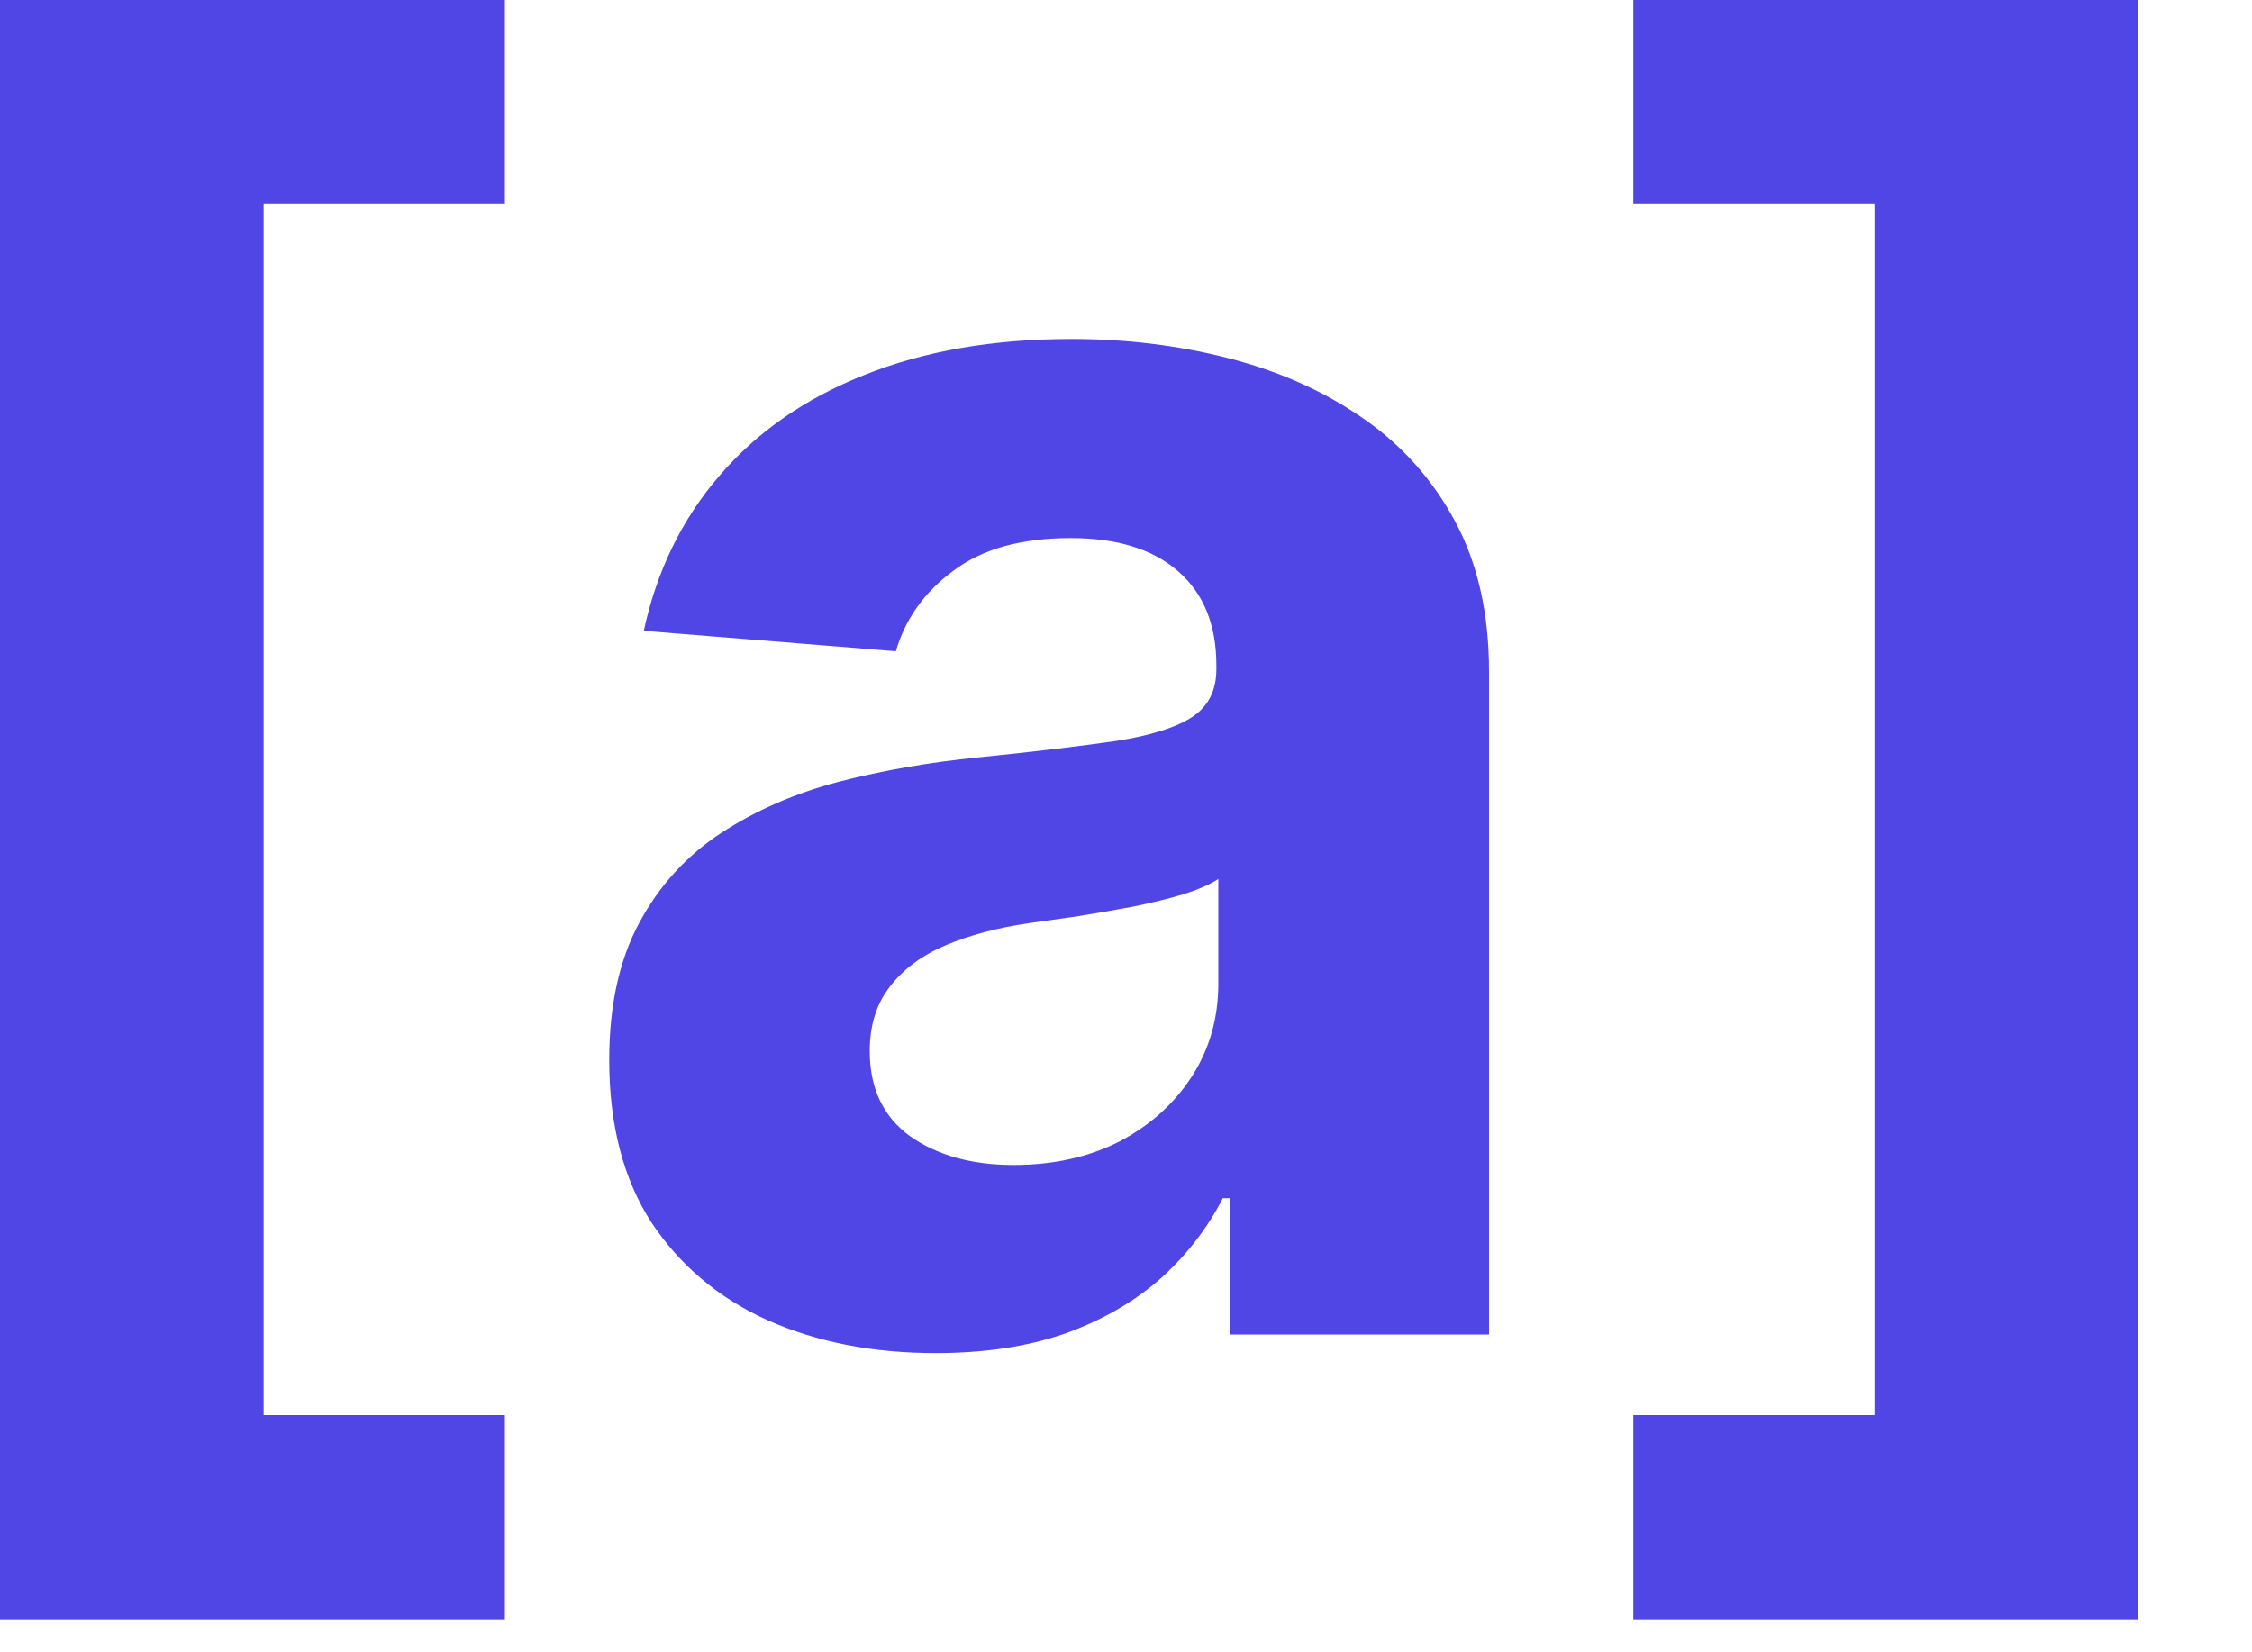
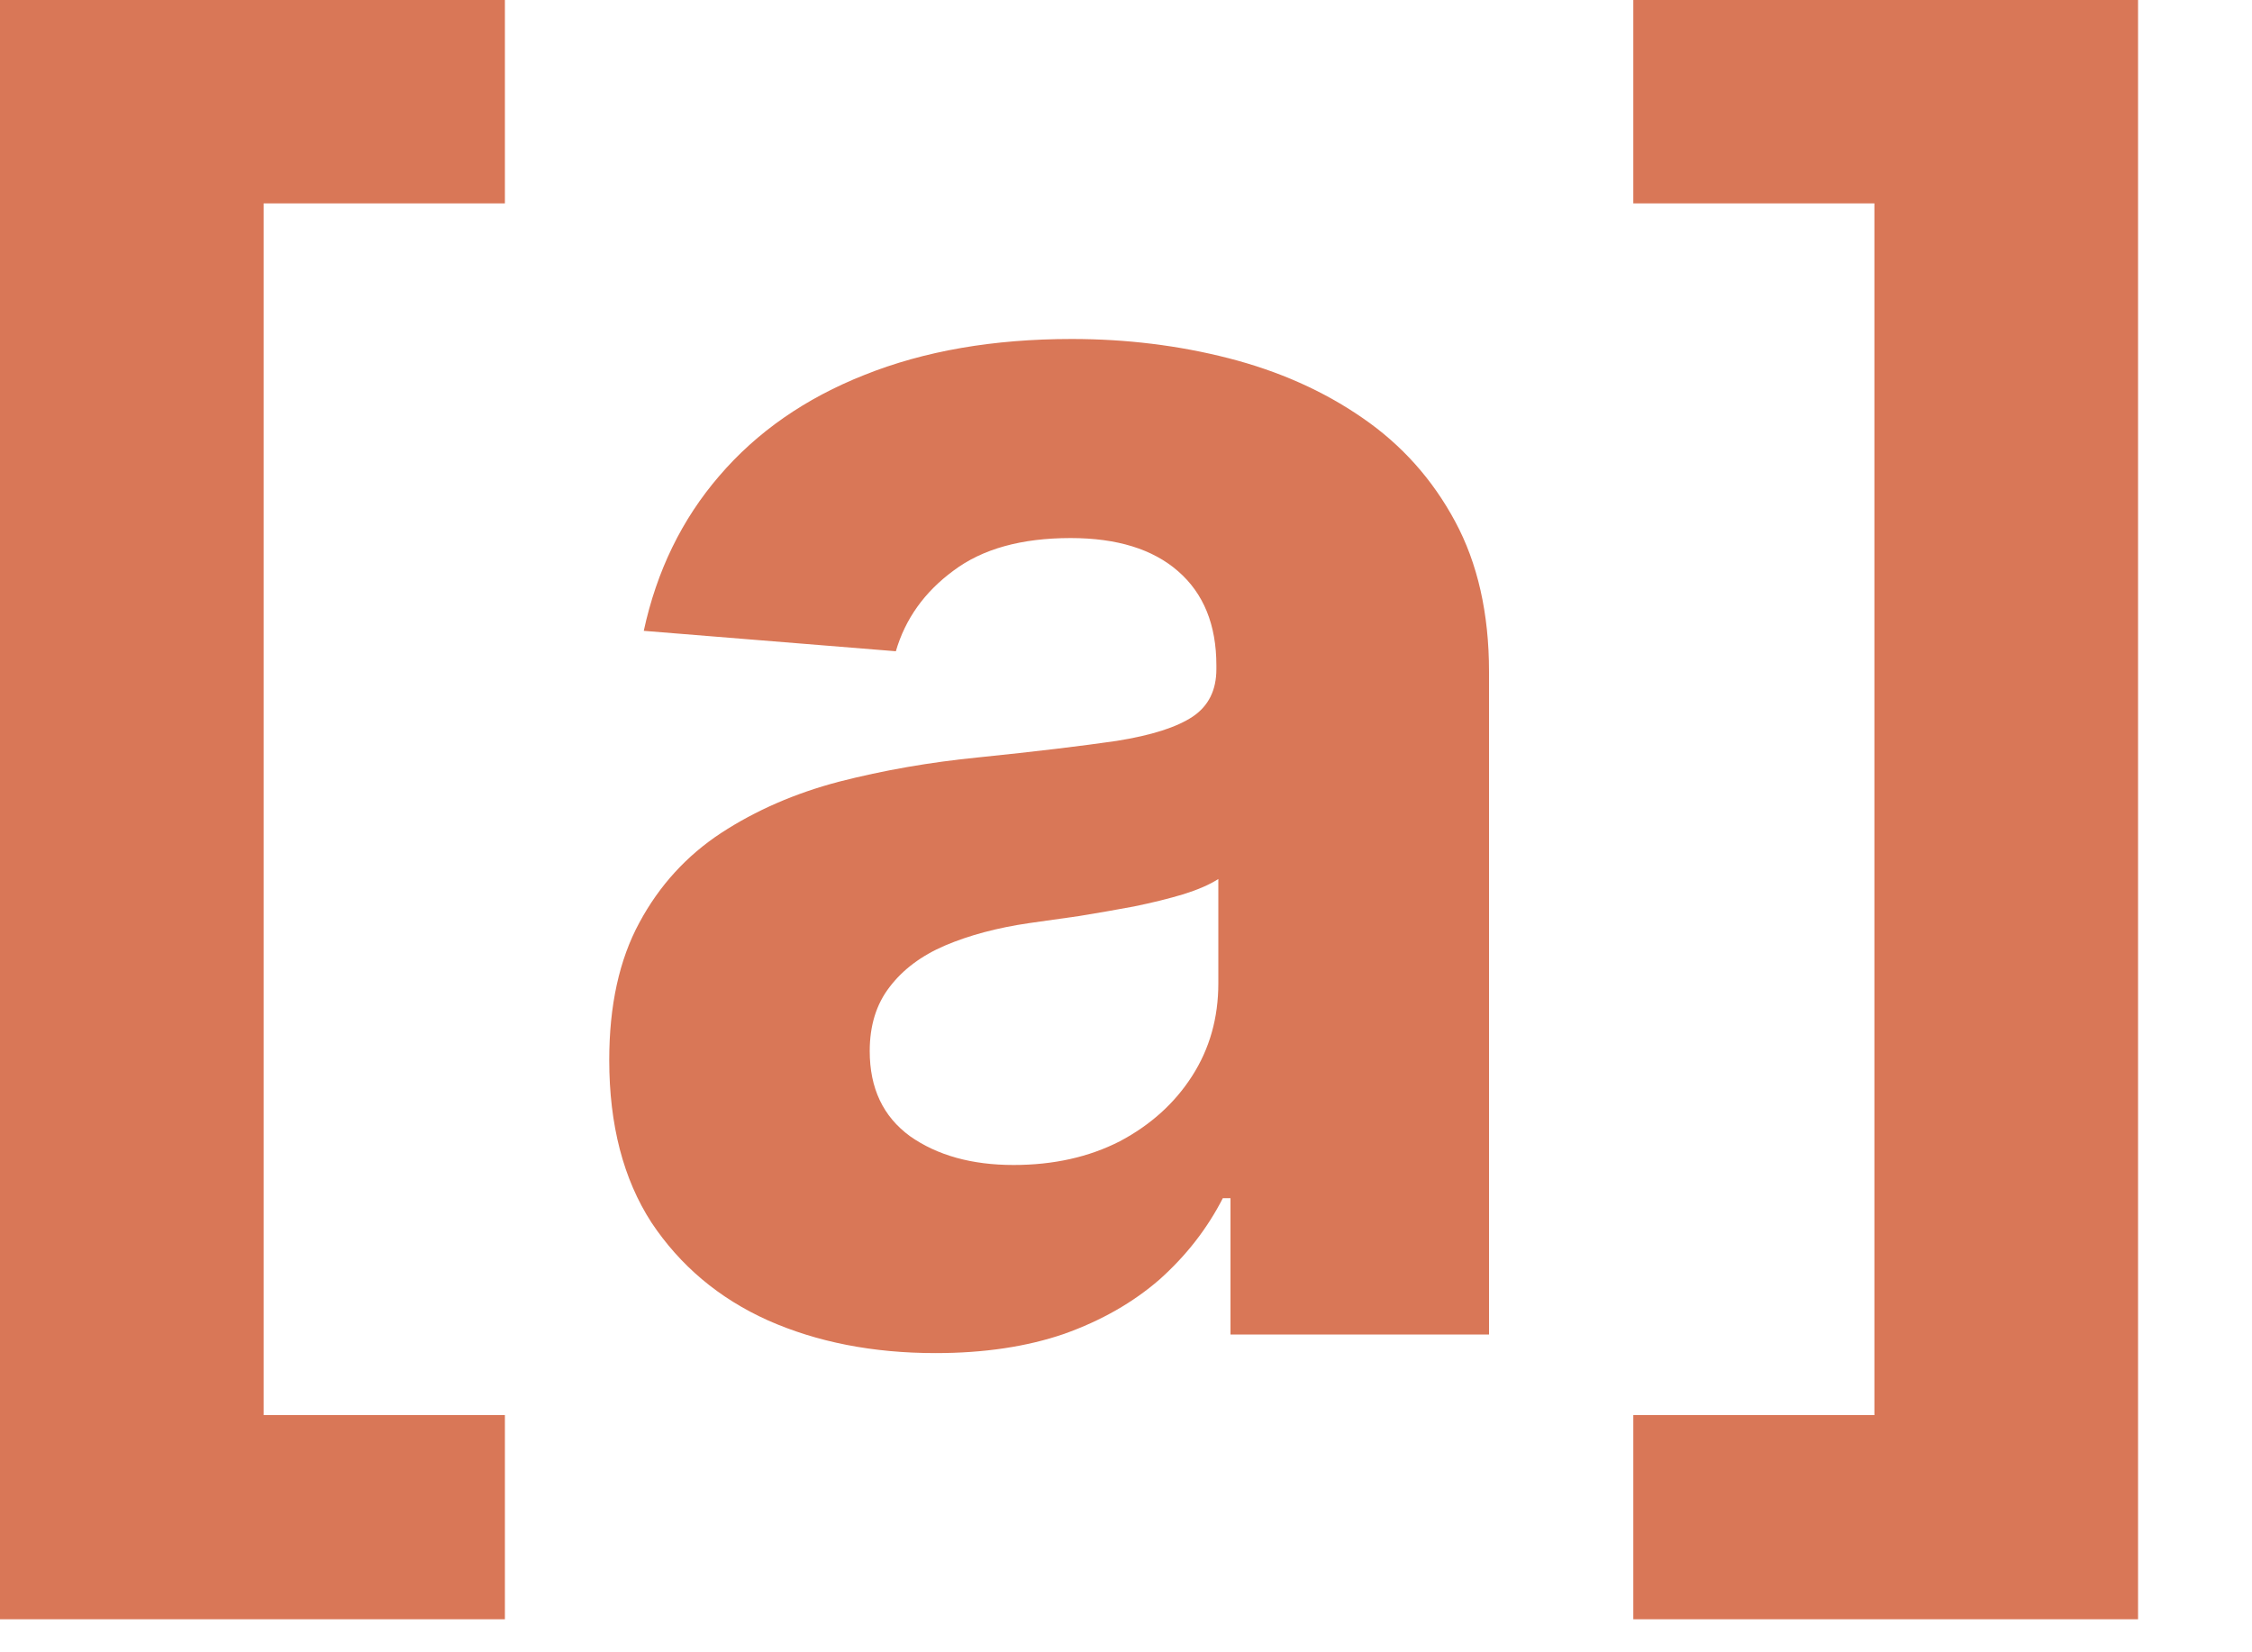
<svg xmlns="http://www.w3.org/2000/svg" width="15" height="11" viewBox="0 0 15 11" fill="none">
-   <path d="M0 10.786V-4.45843e-05H3.363V1.355H1.756V9.426H3.363V10.786H0ZM6.232 9.013C5.814 9.013 5.442 8.94 5.115 8.795C4.788 8.648 4.53 8.43 4.339 8.143C4.152 7.854 4.058 7.493 4.058 7.061C4.058 6.697 4.125 6.392 4.259 6.145C4.392 5.898 4.574 5.699 4.804 5.548C5.034 5.398 5.295 5.284 5.588 5.207C5.884 5.131 6.193 5.077 6.517 5.045C6.898 5.006 7.205 4.969 7.438 4.935C7.67 4.898 7.839 4.844 7.945 4.773C8.05 4.702 8.102 4.597 8.102 4.457V4.432C8.102 4.162 8.017 3.953 7.847 3.805C7.679 3.658 7.44 3.584 7.131 3.584C6.804 3.584 6.544 3.656 6.351 3.801C6.158 3.943 6.03 4.122 5.967 4.338L4.288 4.202C4.374 3.804 4.541 3.46 4.791 3.17C5.041 2.878 5.364 2.653 5.759 2.497C6.156 2.338 6.616 2.258 7.139 2.258C7.503 2.258 7.851 2.301 8.183 2.386C8.518 2.472 8.815 2.604 9.074 2.783C9.335 2.962 9.541 3.192 9.692 3.473C9.842 3.751 9.918 4.085 9.918 4.474V8.889H8.196V7.981H8.145C8.04 8.186 7.899 8.366 7.723 8.523C7.547 8.676 7.335 8.797 7.088 8.885C6.841 8.97 6.555 9.013 6.232 9.013ZM6.751 7.76C7.018 7.76 7.254 7.707 7.459 7.602C7.663 7.494 7.824 7.349 7.94 7.168C8.057 6.986 8.115 6.78 8.115 6.55V5.855C8.058 5.892 7.98 5.926 7.881 5.957C7.784 5.986 7.675 6.013 7.553 6.038C7.43 6.061 7.308 6.082 7.186 6.102C7.064 6.119 6.953 6.135 6.854 6.149C6.641 6.18 6.455 6.23 6.295 6.298C6.136 6.366 6.013 6.459 5.925 6.575C5.837 6.689 5.793 6.831 5.793 7.001C5.793 7.249 5.882 7.437 6.061 7.568C6.243 7.696 6.473 7.76 6.751 7.76ZM14.241 -4.45843e-05V10.786H10.879V9.426H12.485V1.355H10.879V-4.45843e-05H14.241Z" fill="#4F46E5" />
+   <path d="M0 10.786V-4.45843e-05H3.363V1.355H1.756V9.426H3.363V10.786H0ZM6.232 9.013C5.814 9.013 5.442 8.94 5.115 8.795C4.788 8.648 4.53 8.43 4.339 8.143C4.152 7.854 4.058 7.493 4.058 7.061C4.058 6.697 4.125 6.392 4.259 6.145C4.392 5.898 4.574 5.699 4.804 5.548C5.034 5.398 5.295 5.284 5.588 5.207C5.884 5.131 6.193 5.077 6.517 5.045C6.898 5.006 7.205 4.969 7.438 4.935C7.67 4.898 7.839 4.844 7.945 4.773C8.05 4.702 8.102 4.597 8.102 4.457V4.432C8.102 4.162 8.017 3.953 7.847 3.805C7.679 3.658 7.44 3.584 7.131 3.584C6.804 3.584 6.544 3.656 6.351 3.801C6.158 3.943 6.03 4.122 5.967 4.338L4.288 4.202C4.374 3.804 4.541 3.46 4.791 3.17C5.041 2.878 5.364 2.653 5.759 2.497C6.156 2.338 6.616 2.258 7.139 2.258C7.503 2.258 7.851 2.301 8.183 2.386C8.518 2.472 8.815 2.604 9.074 2.783C9.335 2.962 9.541 3.192 9.692 3.473C9.842 3.751 9.918 4.085 9.918 4.474V8.889H8.196V7.981H8.145C8.04 8.186 7.899 8.366 7.723 8.523C7.547 8.676 7.335 8.797 7.088 8.885C6.841 8.97 6.555 9.013 6.232 9.013ZM6.751 7.76C7.018 7.76 7.254 7.707 7.459 7.602C7.663 7.494 7.824 7.349 7.94 7.168C8.057 6.986 8.115 6.78 8.115 6.55V5.855C8.058 5.892 7.98 5.926 7.881 5.957C7.784 5.986 7.675 6.013 7.553 6.038C7.43 6.061 7.308 6.082 7.186 6.102C7.064 6.119 6.953 6.135 6.854 6.149C6.641 6.18 6.455 6.23 6.295 6.298C6.136 6.366 6.013 6.459 5.925 6.575C5.837 6.689 5.793 6.831 5.793 7.001C5.793 7.249 5.882 7.437 6.061 7.568C6.243 7.696 6.473 7.76 6.751 7.76ZM14.241 -4.45843e-05V10.786H10.879V9.426H12.485V1.355H10.879V-4.45843e-05H14.241Z" fill="#D97757" />
</svg>
